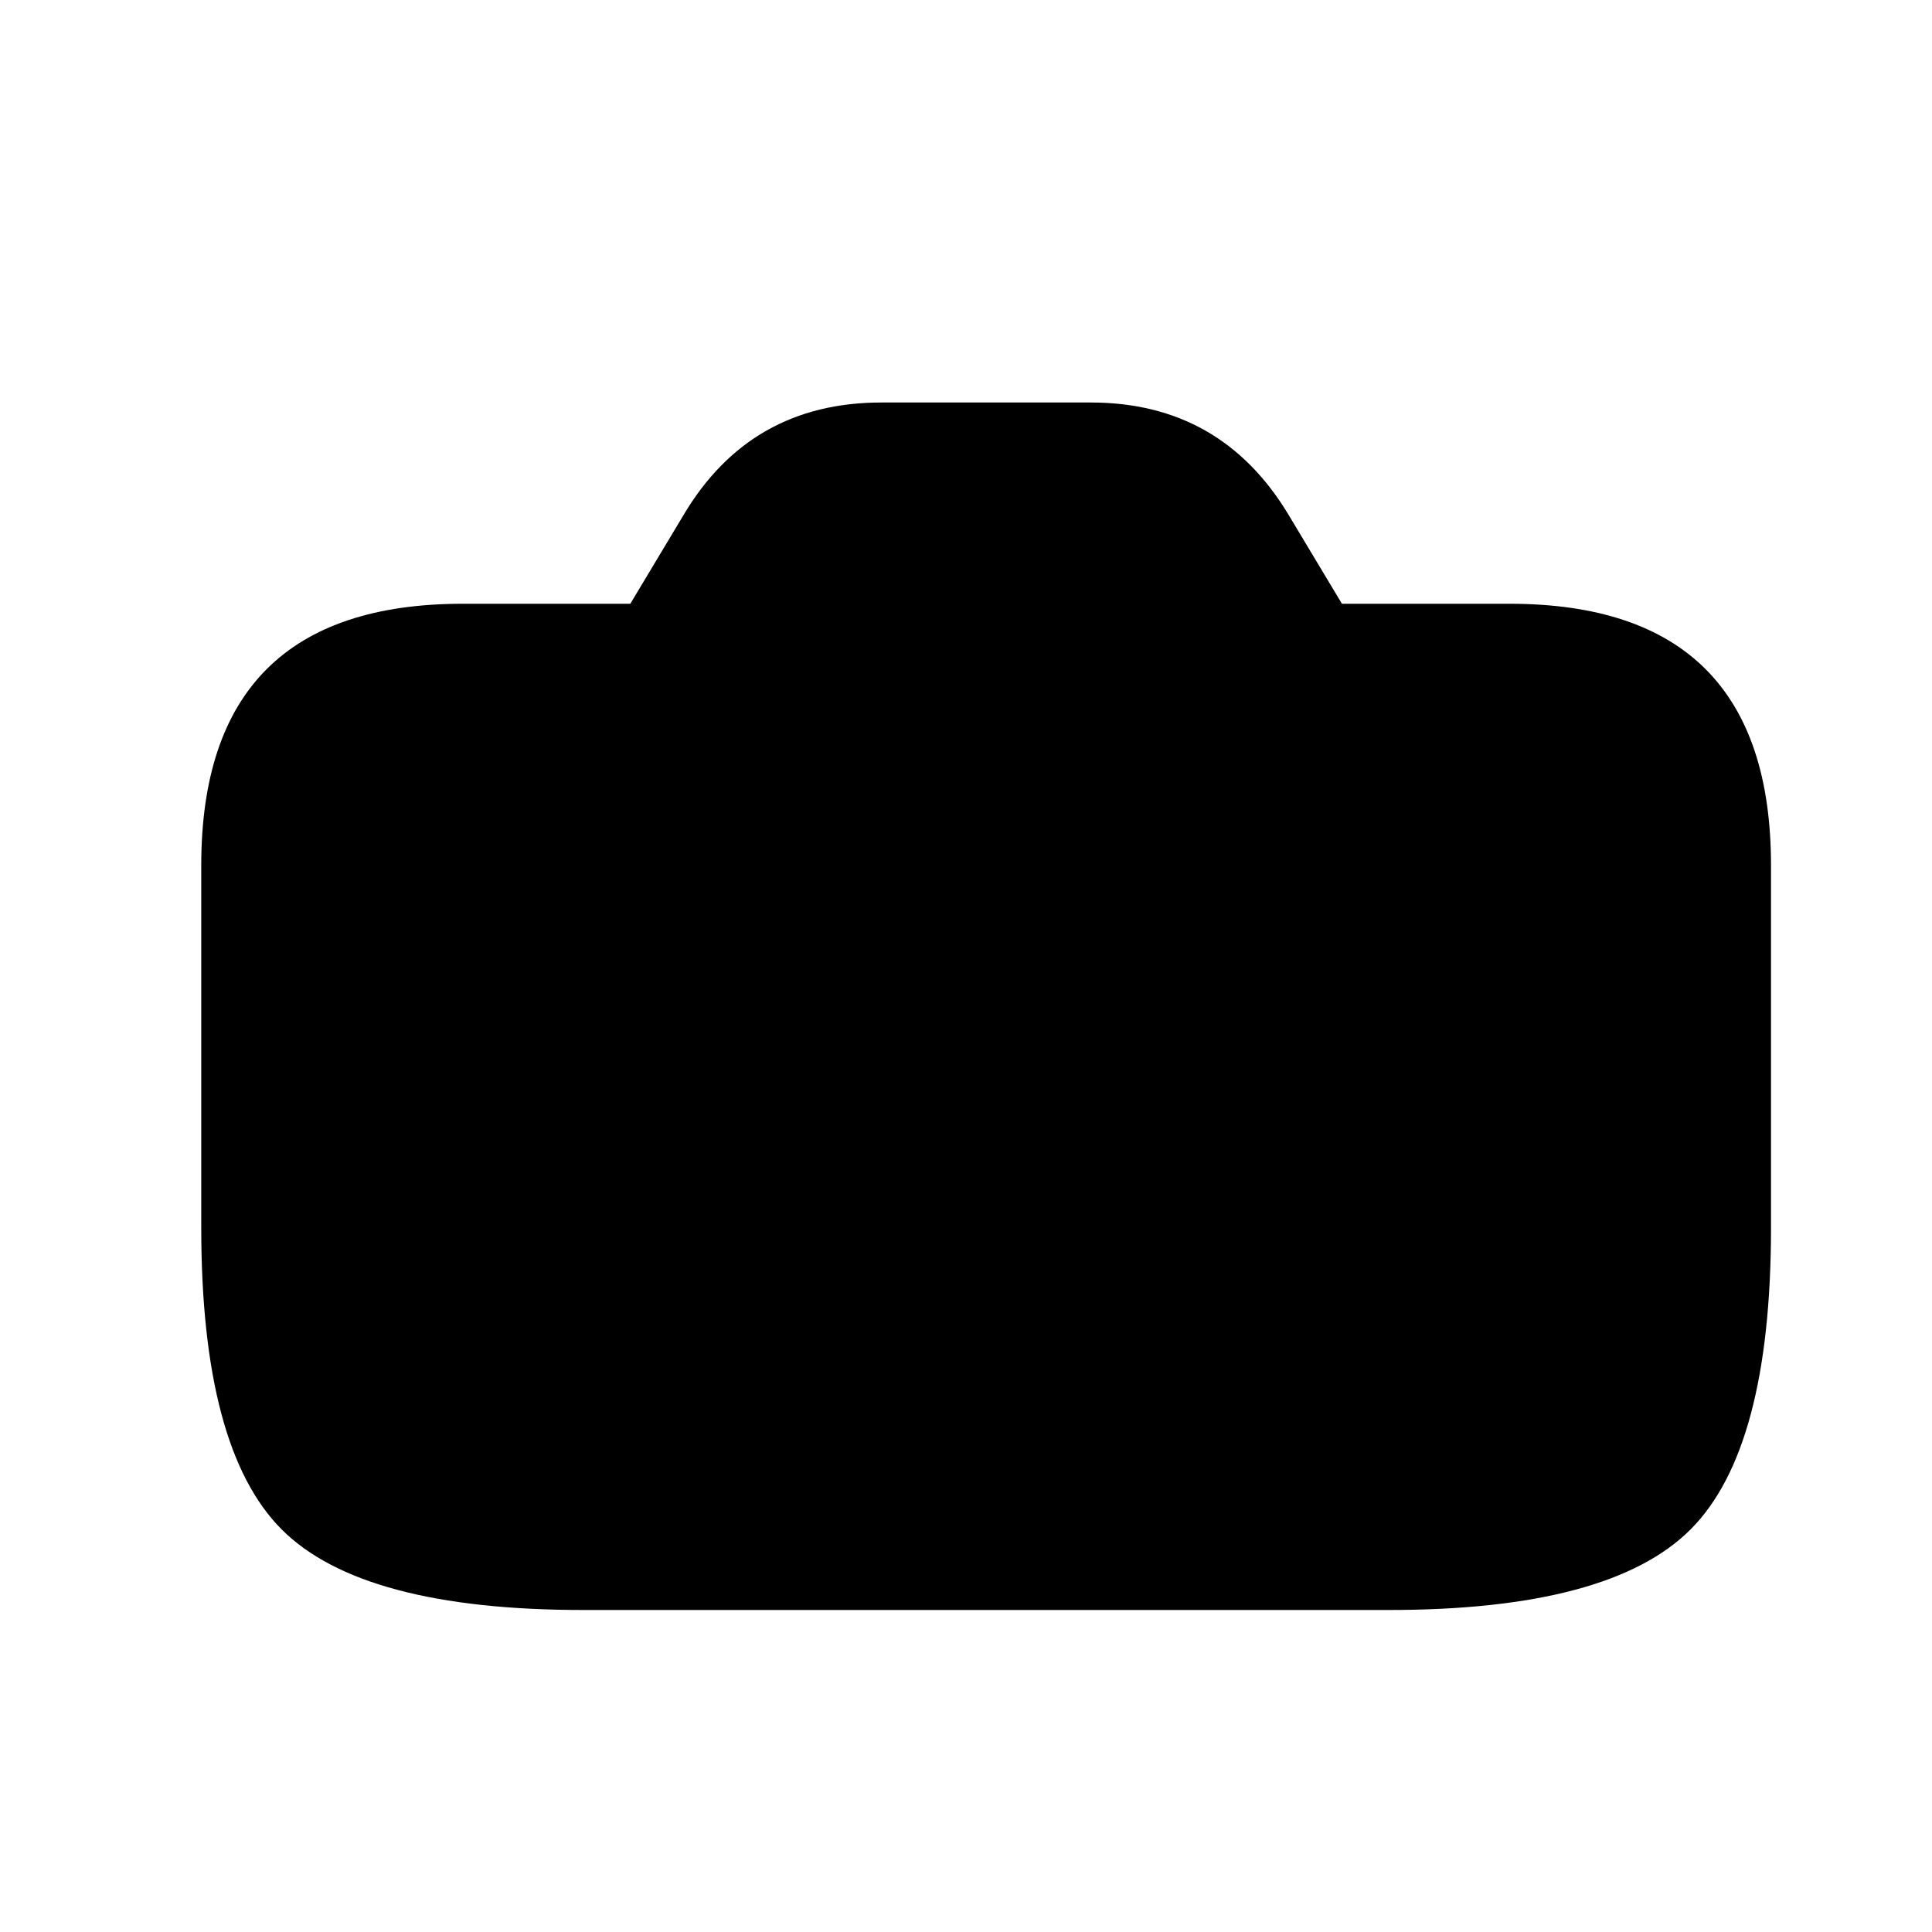
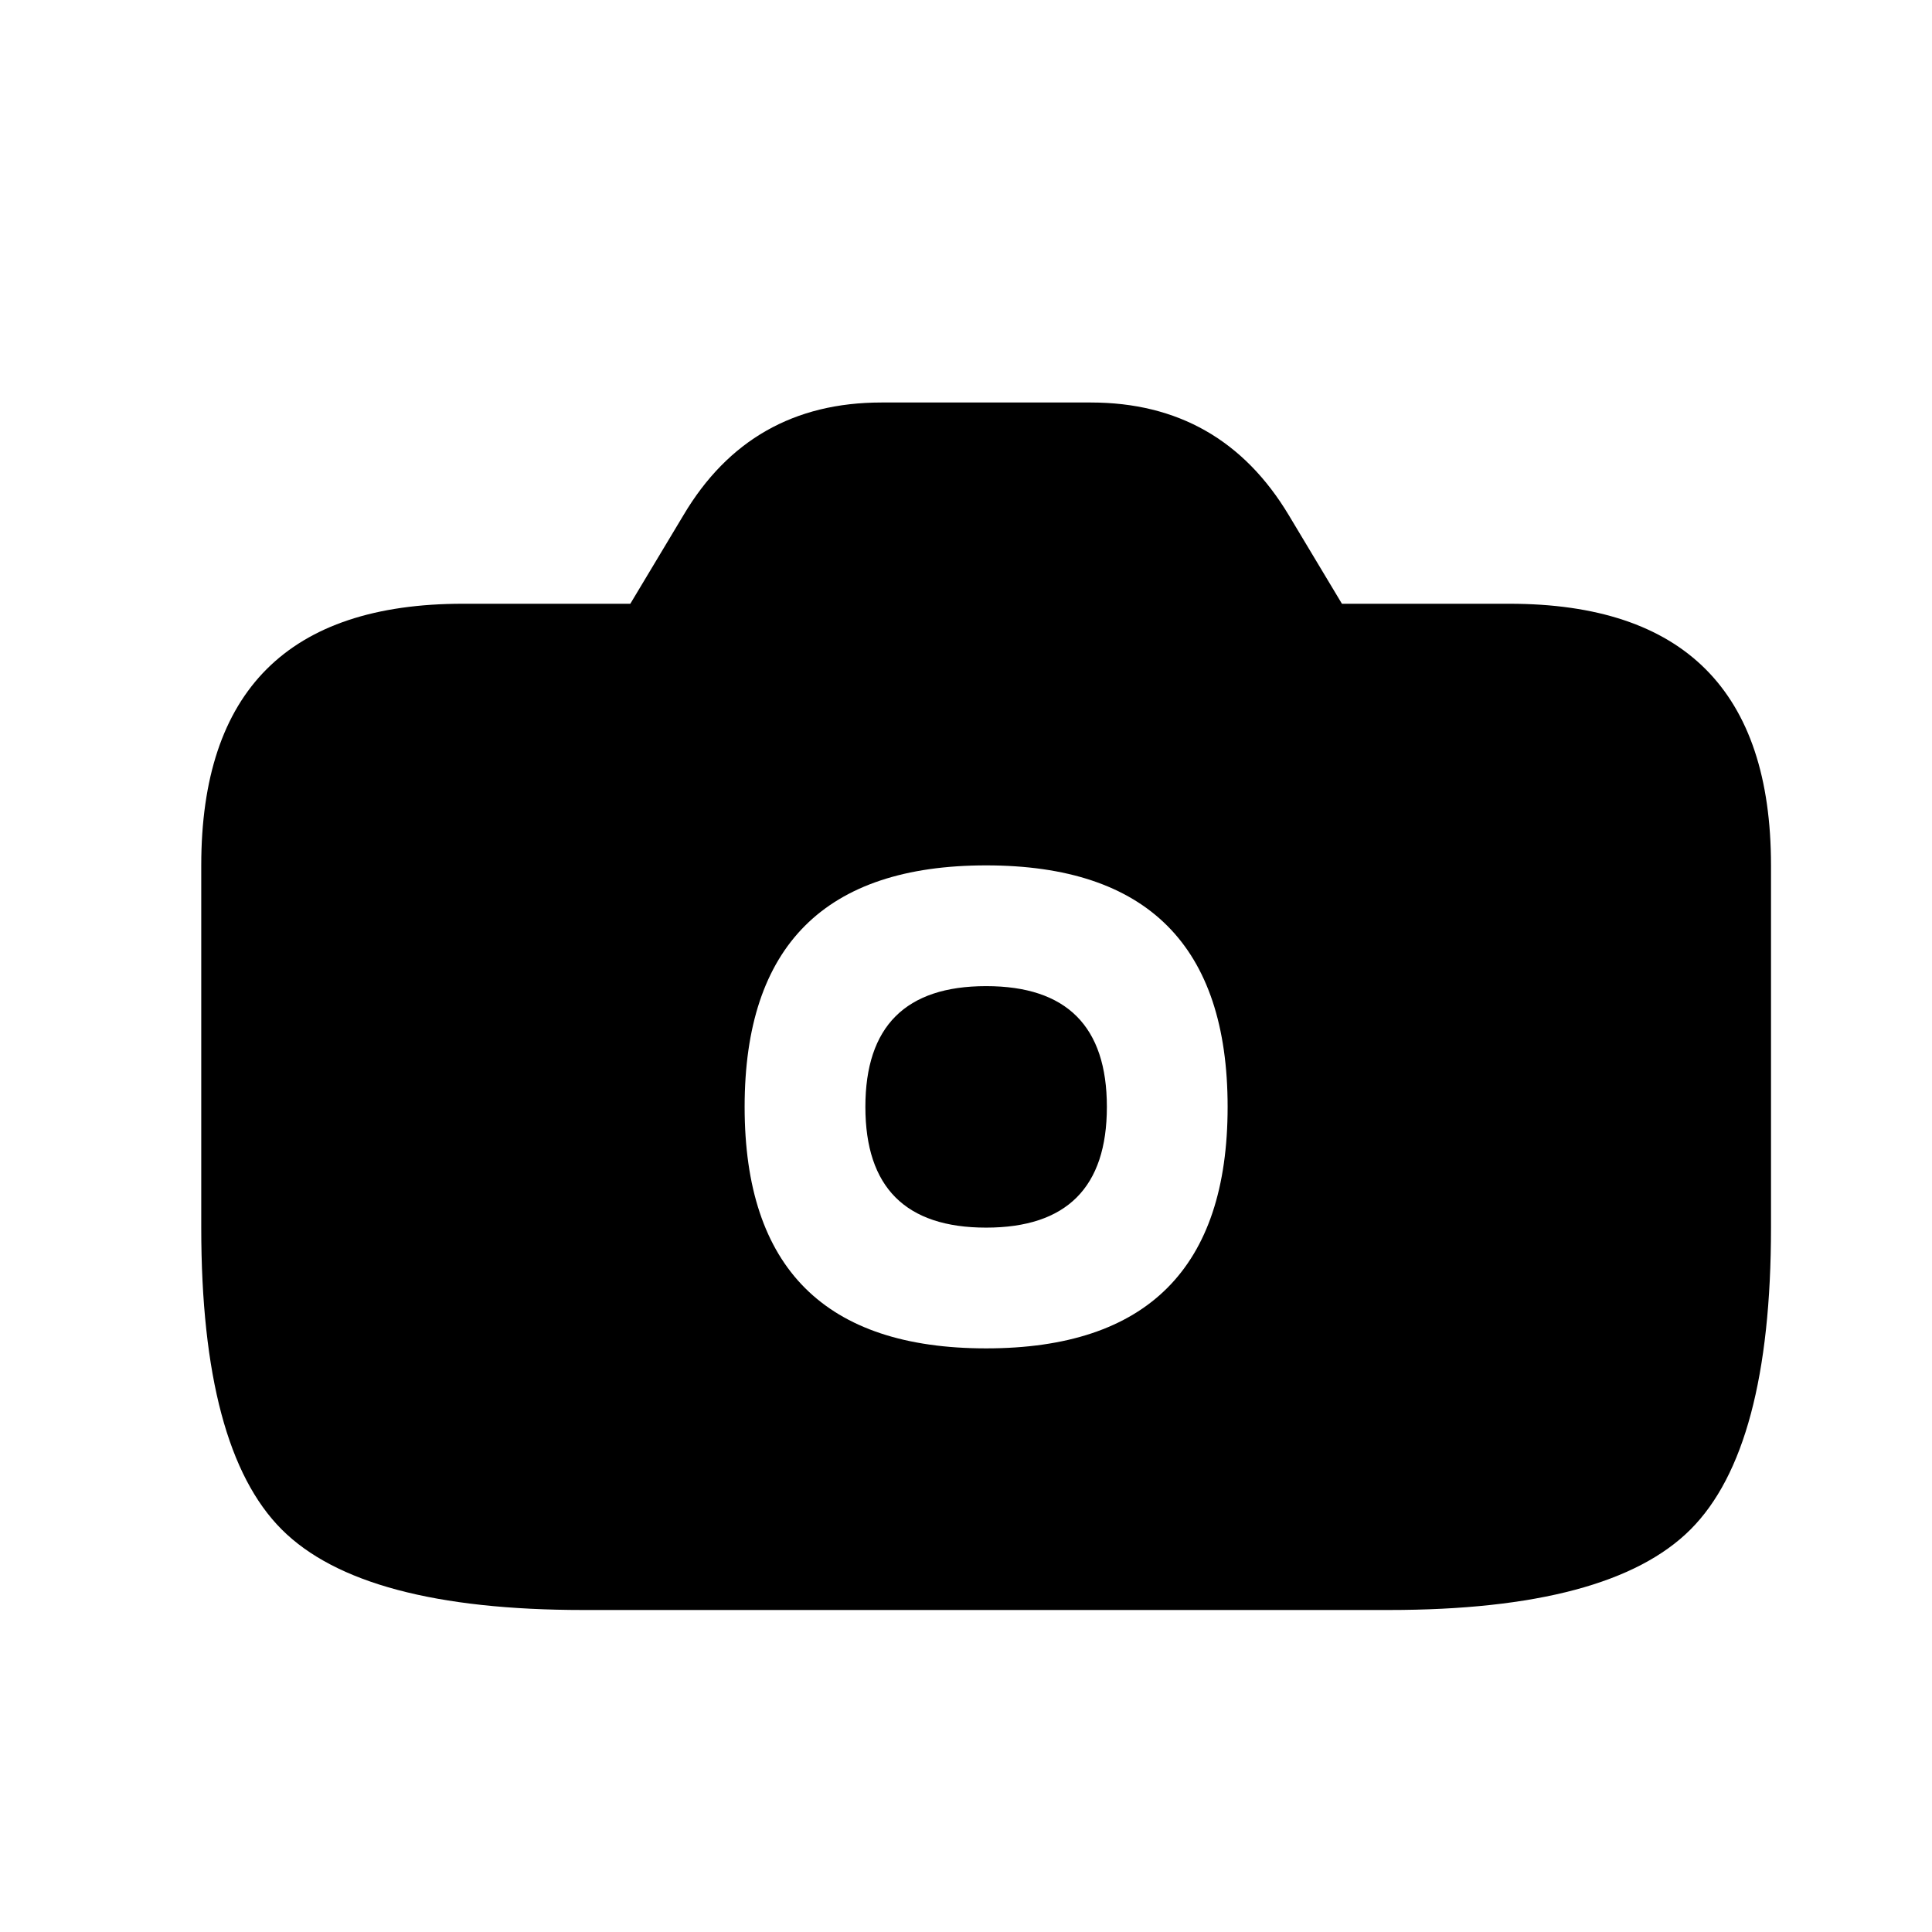
<svg xmlns="http://www.w3.org/2000/svg" width="24" height="24" viewBox="0 0 24 24" fill="currentColor">
-   <path d="M5.75 7.5h2.08l.66-1.1Q9.32 5 10.95 5h2.6q1.62 0 2.46 1.4l.66 1.1h2.08Q22 7.5 22 10.75v4.5Q22 18 21 19t-3.75 1h-10Q4.5 20 3.5 19t-1-3.75v-4.5q0-3.25 3.25-3.25m3.5 6.25q0-3 3-3t3 3-3 3-3-3m1.5 0q0 1.5 1.5 1.5t1.5-1.5-1.5-1.5-1.5 1.5" />
+   <path fill-rule="evenodd" d="M5.75 7.5h2.08l.66-1.1Q9.32 5 10.95 5h2.6q1.62 0 2.46 1.4l.66 1.1h2.08Q22 7.5 22 10.75v4.5Q22 18 21 19t-3.75 1h-10Q4.5 20 3.5 19t-1-3.75v-4.5q0-3.25 3.25-3.25m3.5 6.25q0-3 3-3t3 3-3 3-3-3m1.5 0q0 1.5 1.5 1.5t1.5-1.5-1.5-1.5-1.5 1.5" />
</svg>
